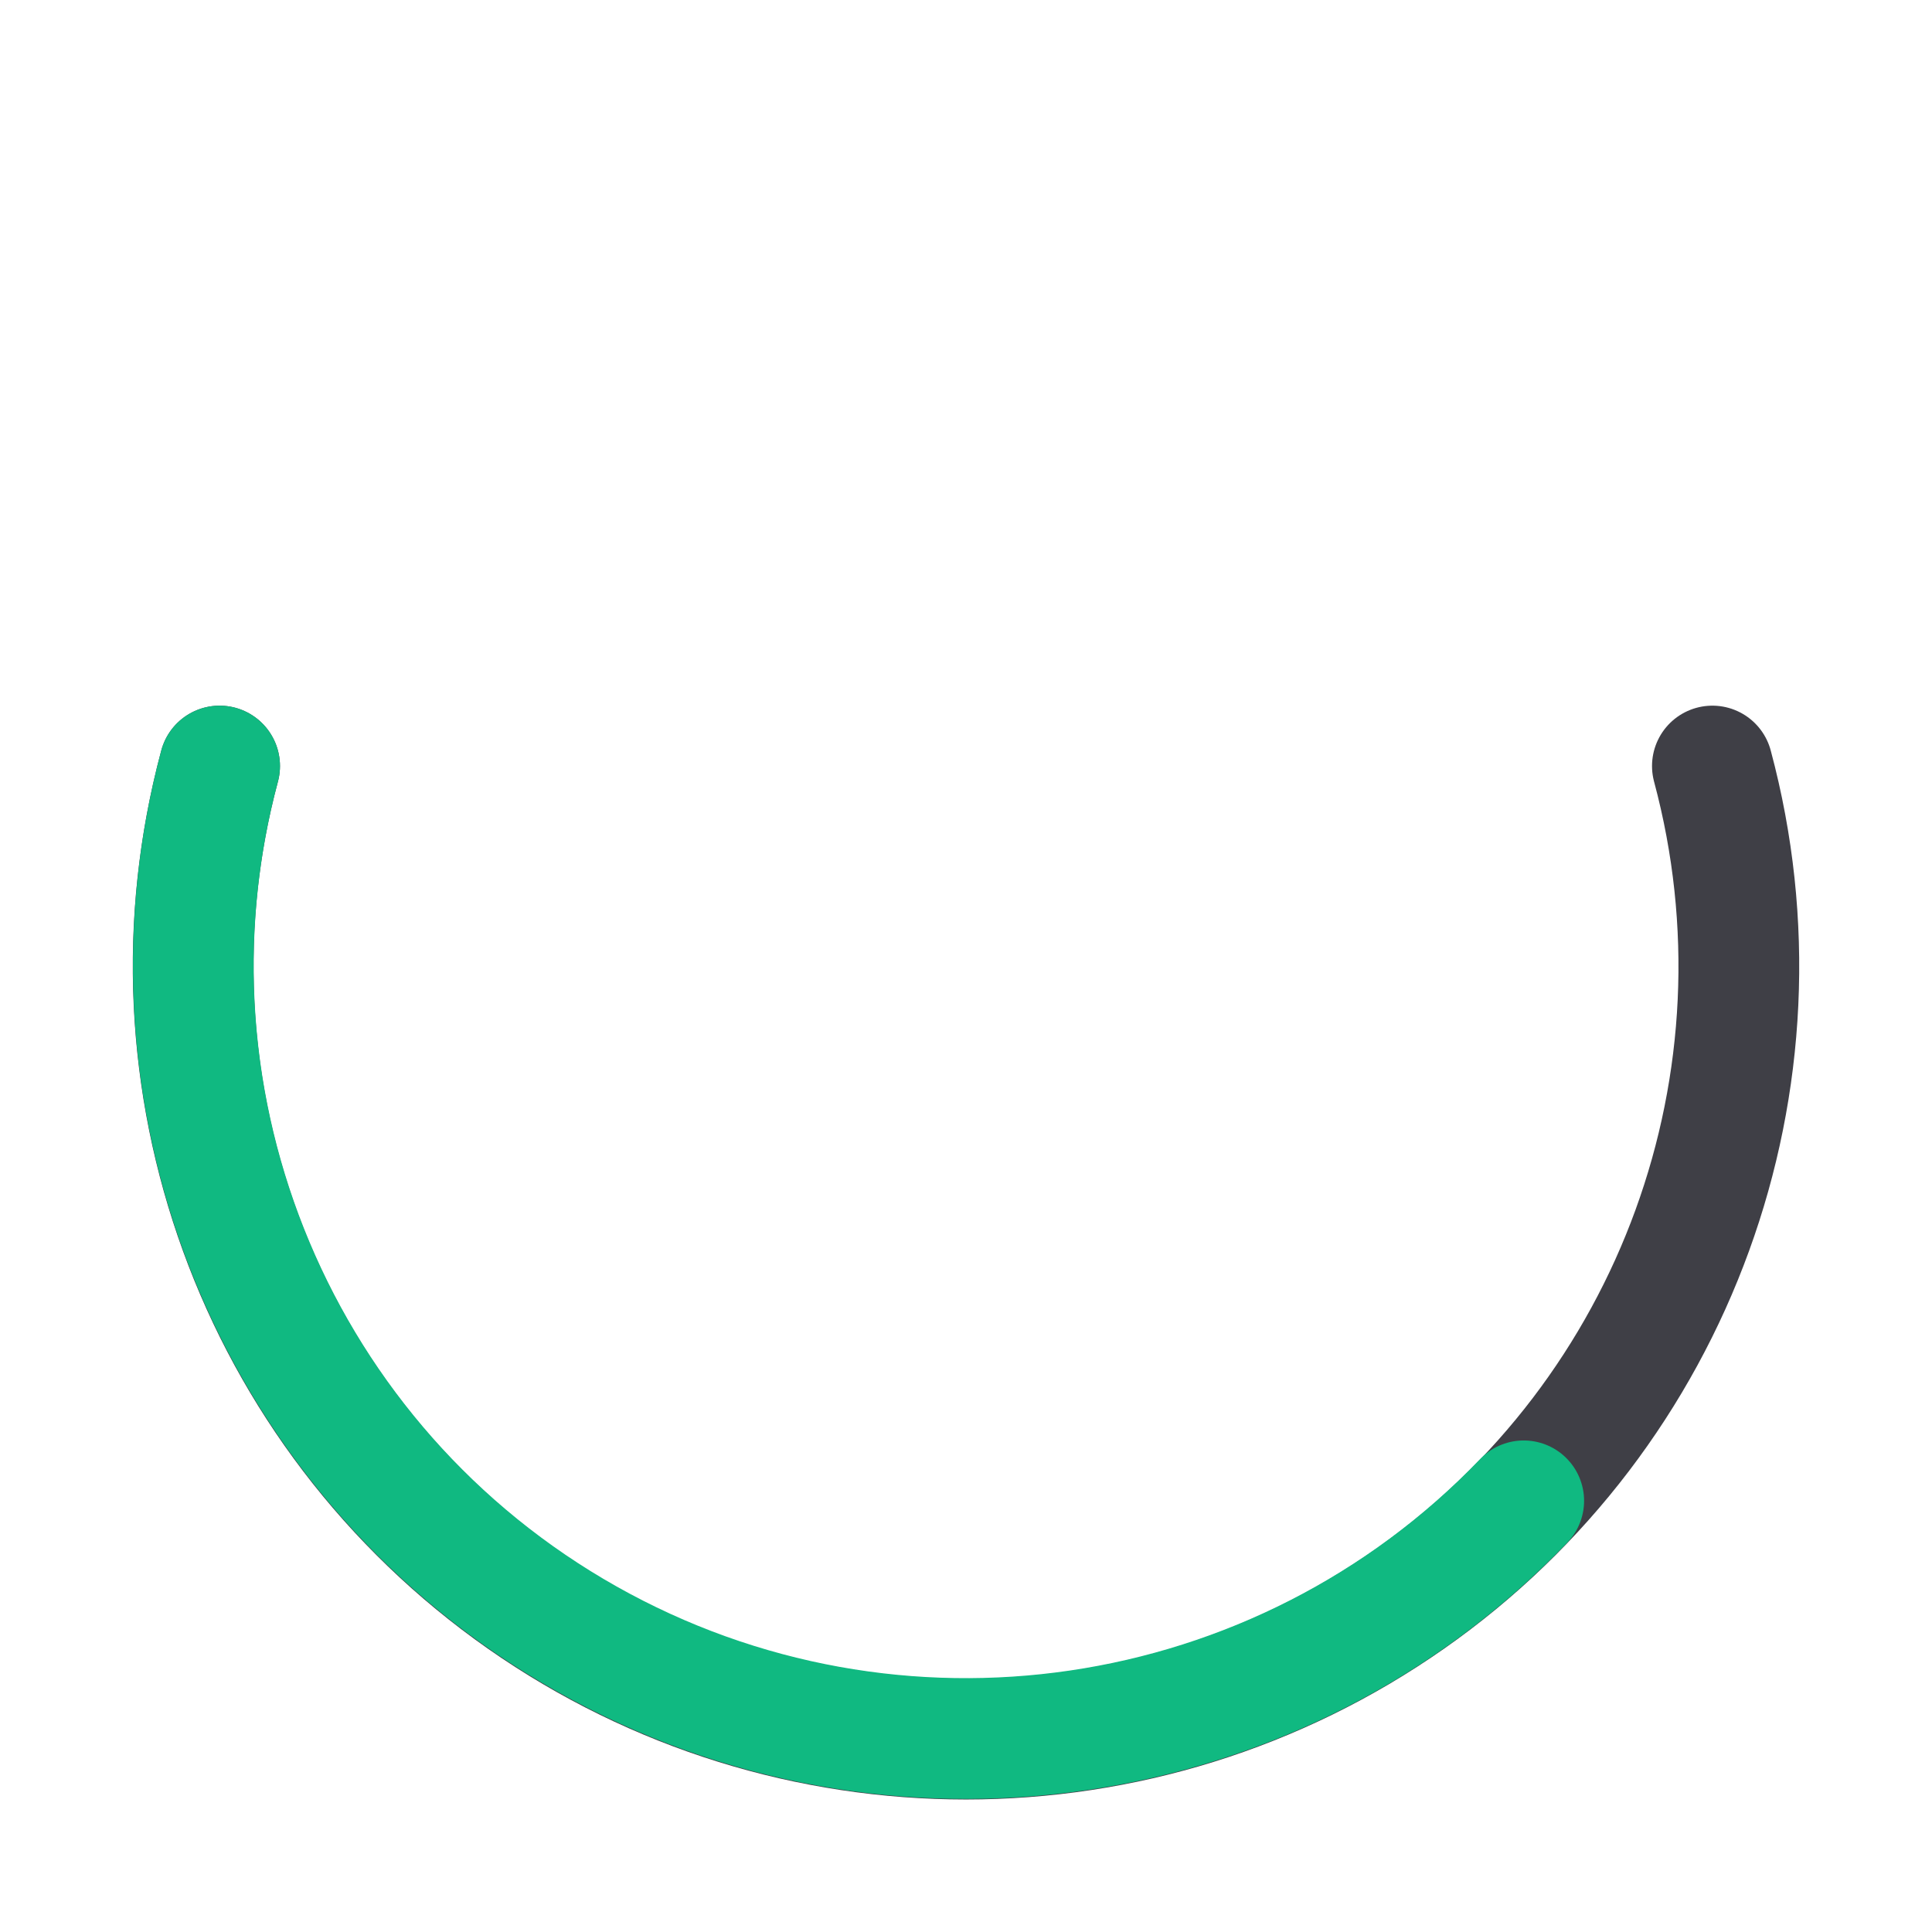
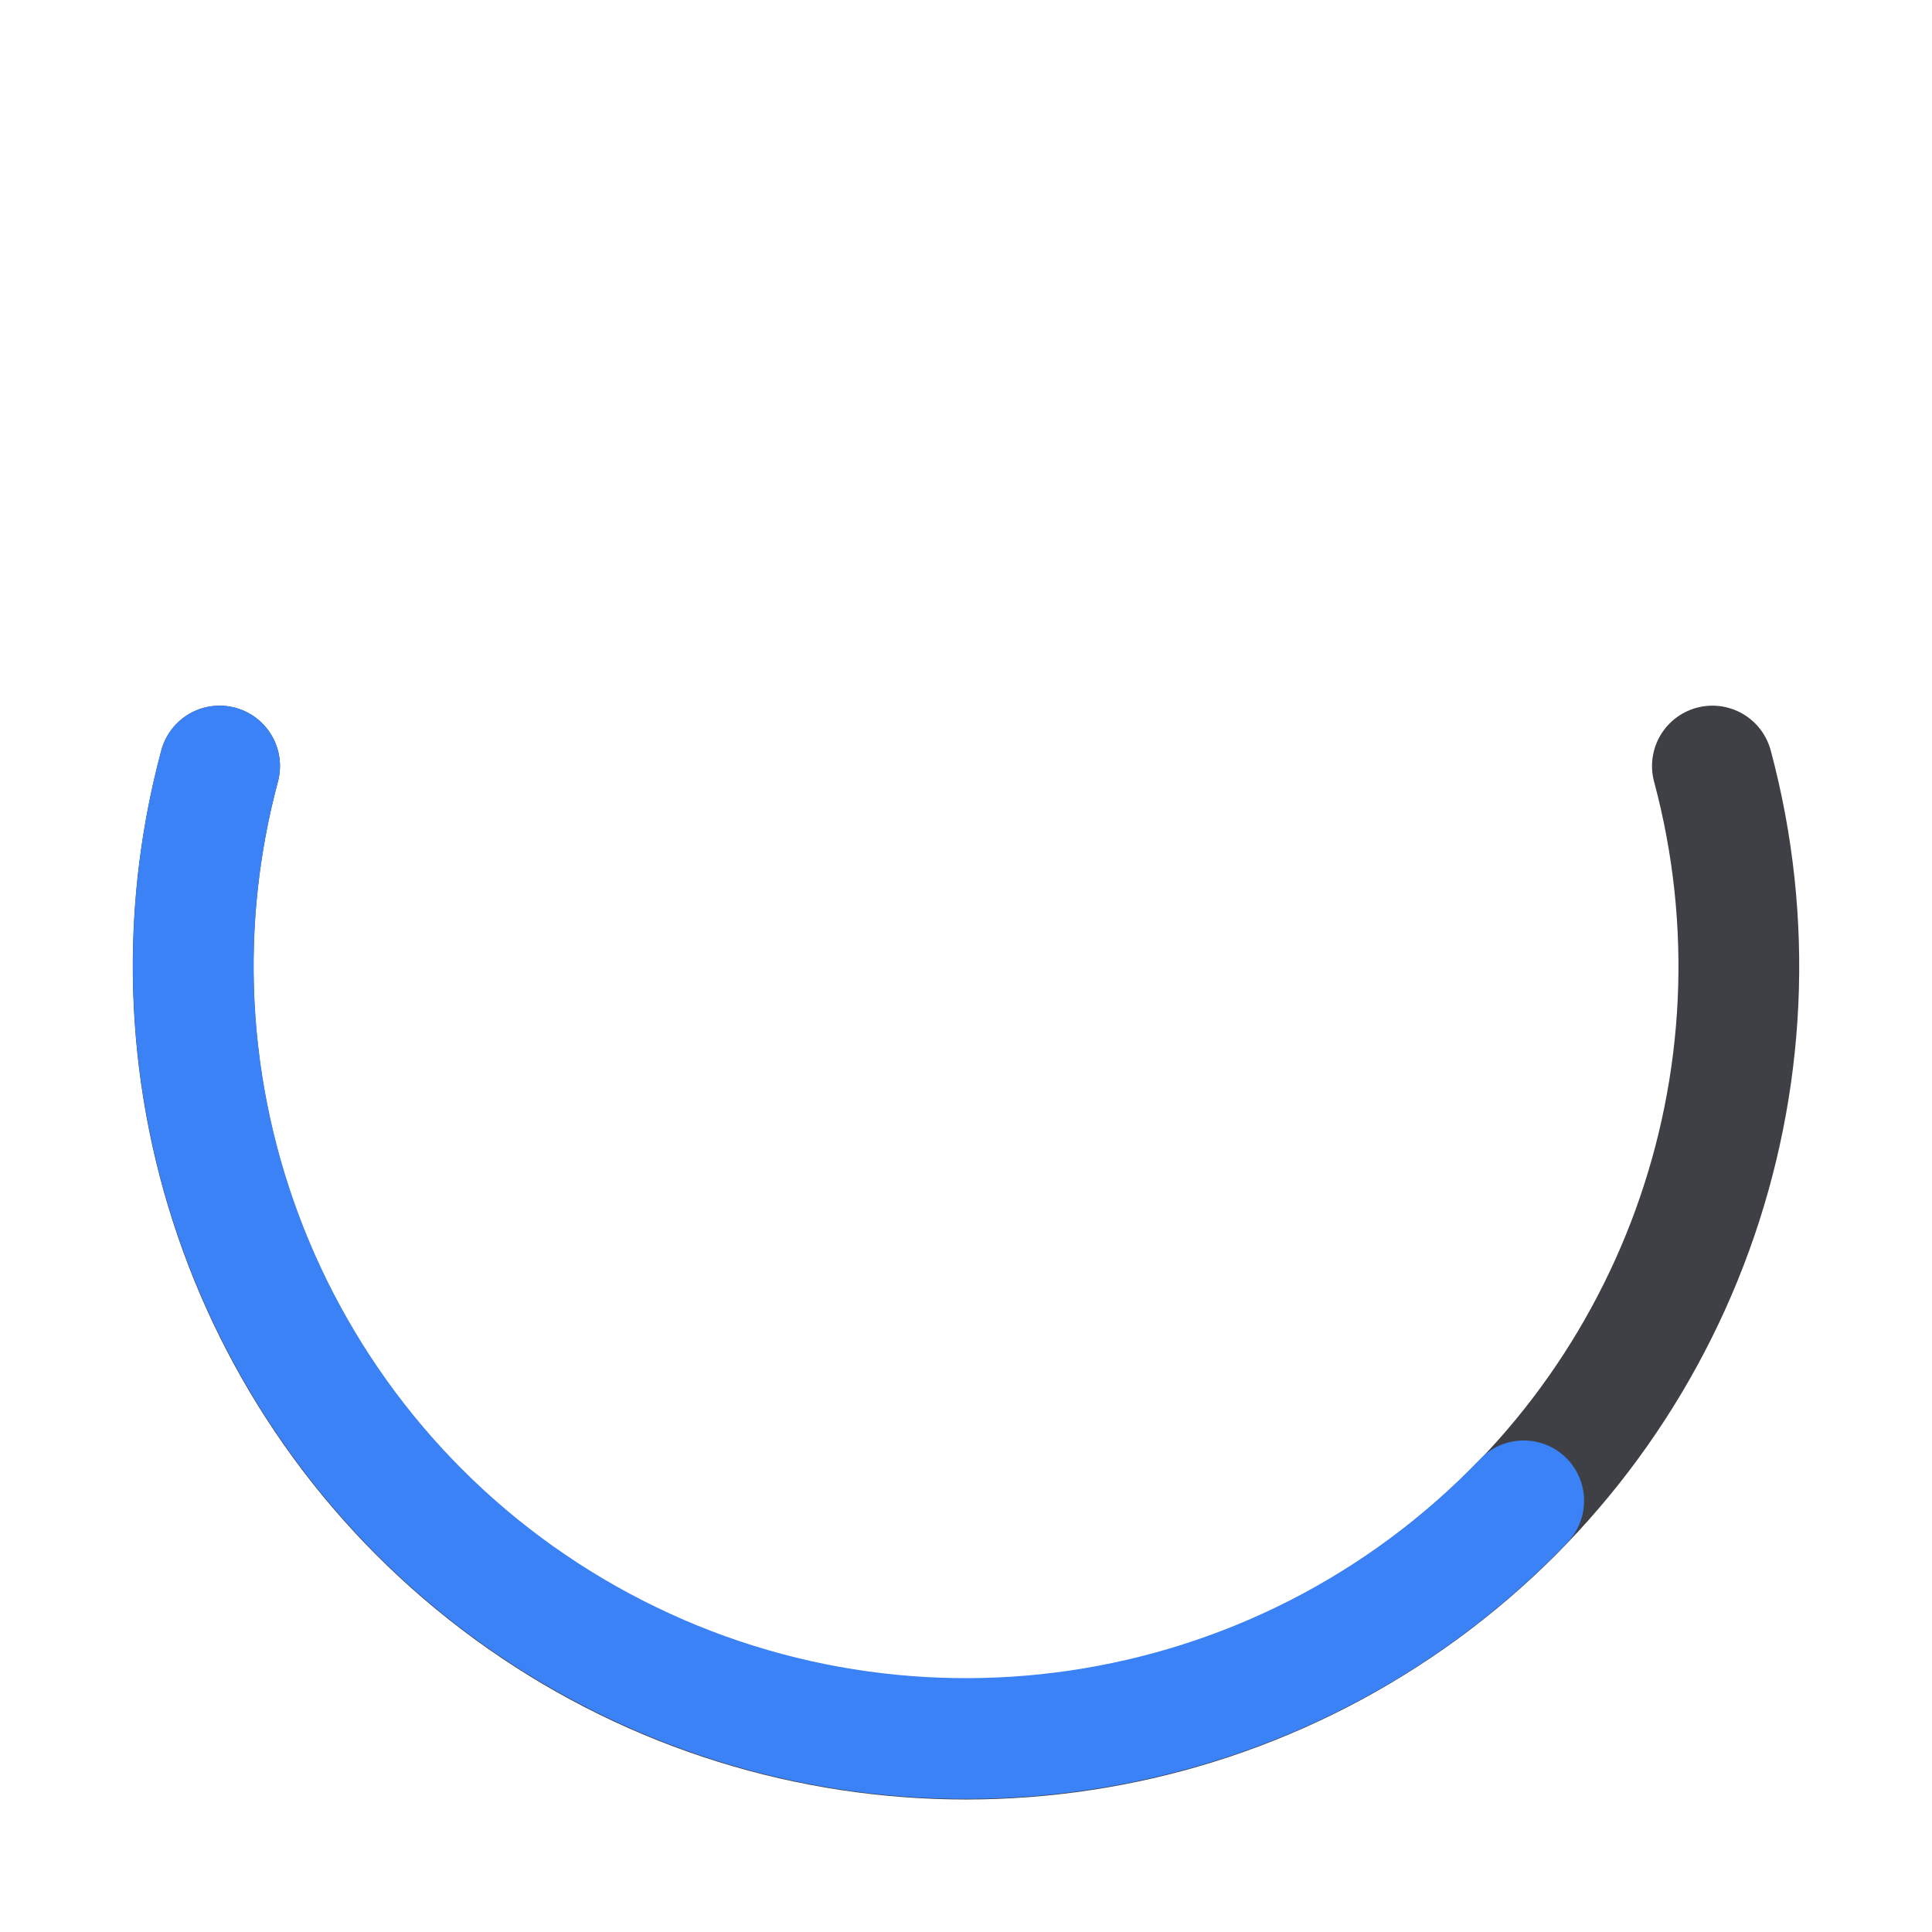
<svg xmlns="http://www.w3.org/2000/svg" viewBox="0 0 120 120">
  <path d="M 13.64 47.58 A 48.0 48.0 0 1 0 106.36 47.58" fill="none" stroke="#3f3f46" stroke-width="7.5" stroke-linecap="round" />
-   <path d="M 13.64 47.58 A 48.0 48.0 0 0 0 94.64 93.22" fill="none" stroke="#10b981" stroke-width="7.5" stroke-linecap="round" />
+   <path d="M 13.64 47.58 A 48.0 48.0 0 0 0 94.64 93.22" fill="none" stroke="#3b82f6" stroke-width="7.5" stroke-linecap="round" />
</svg>
